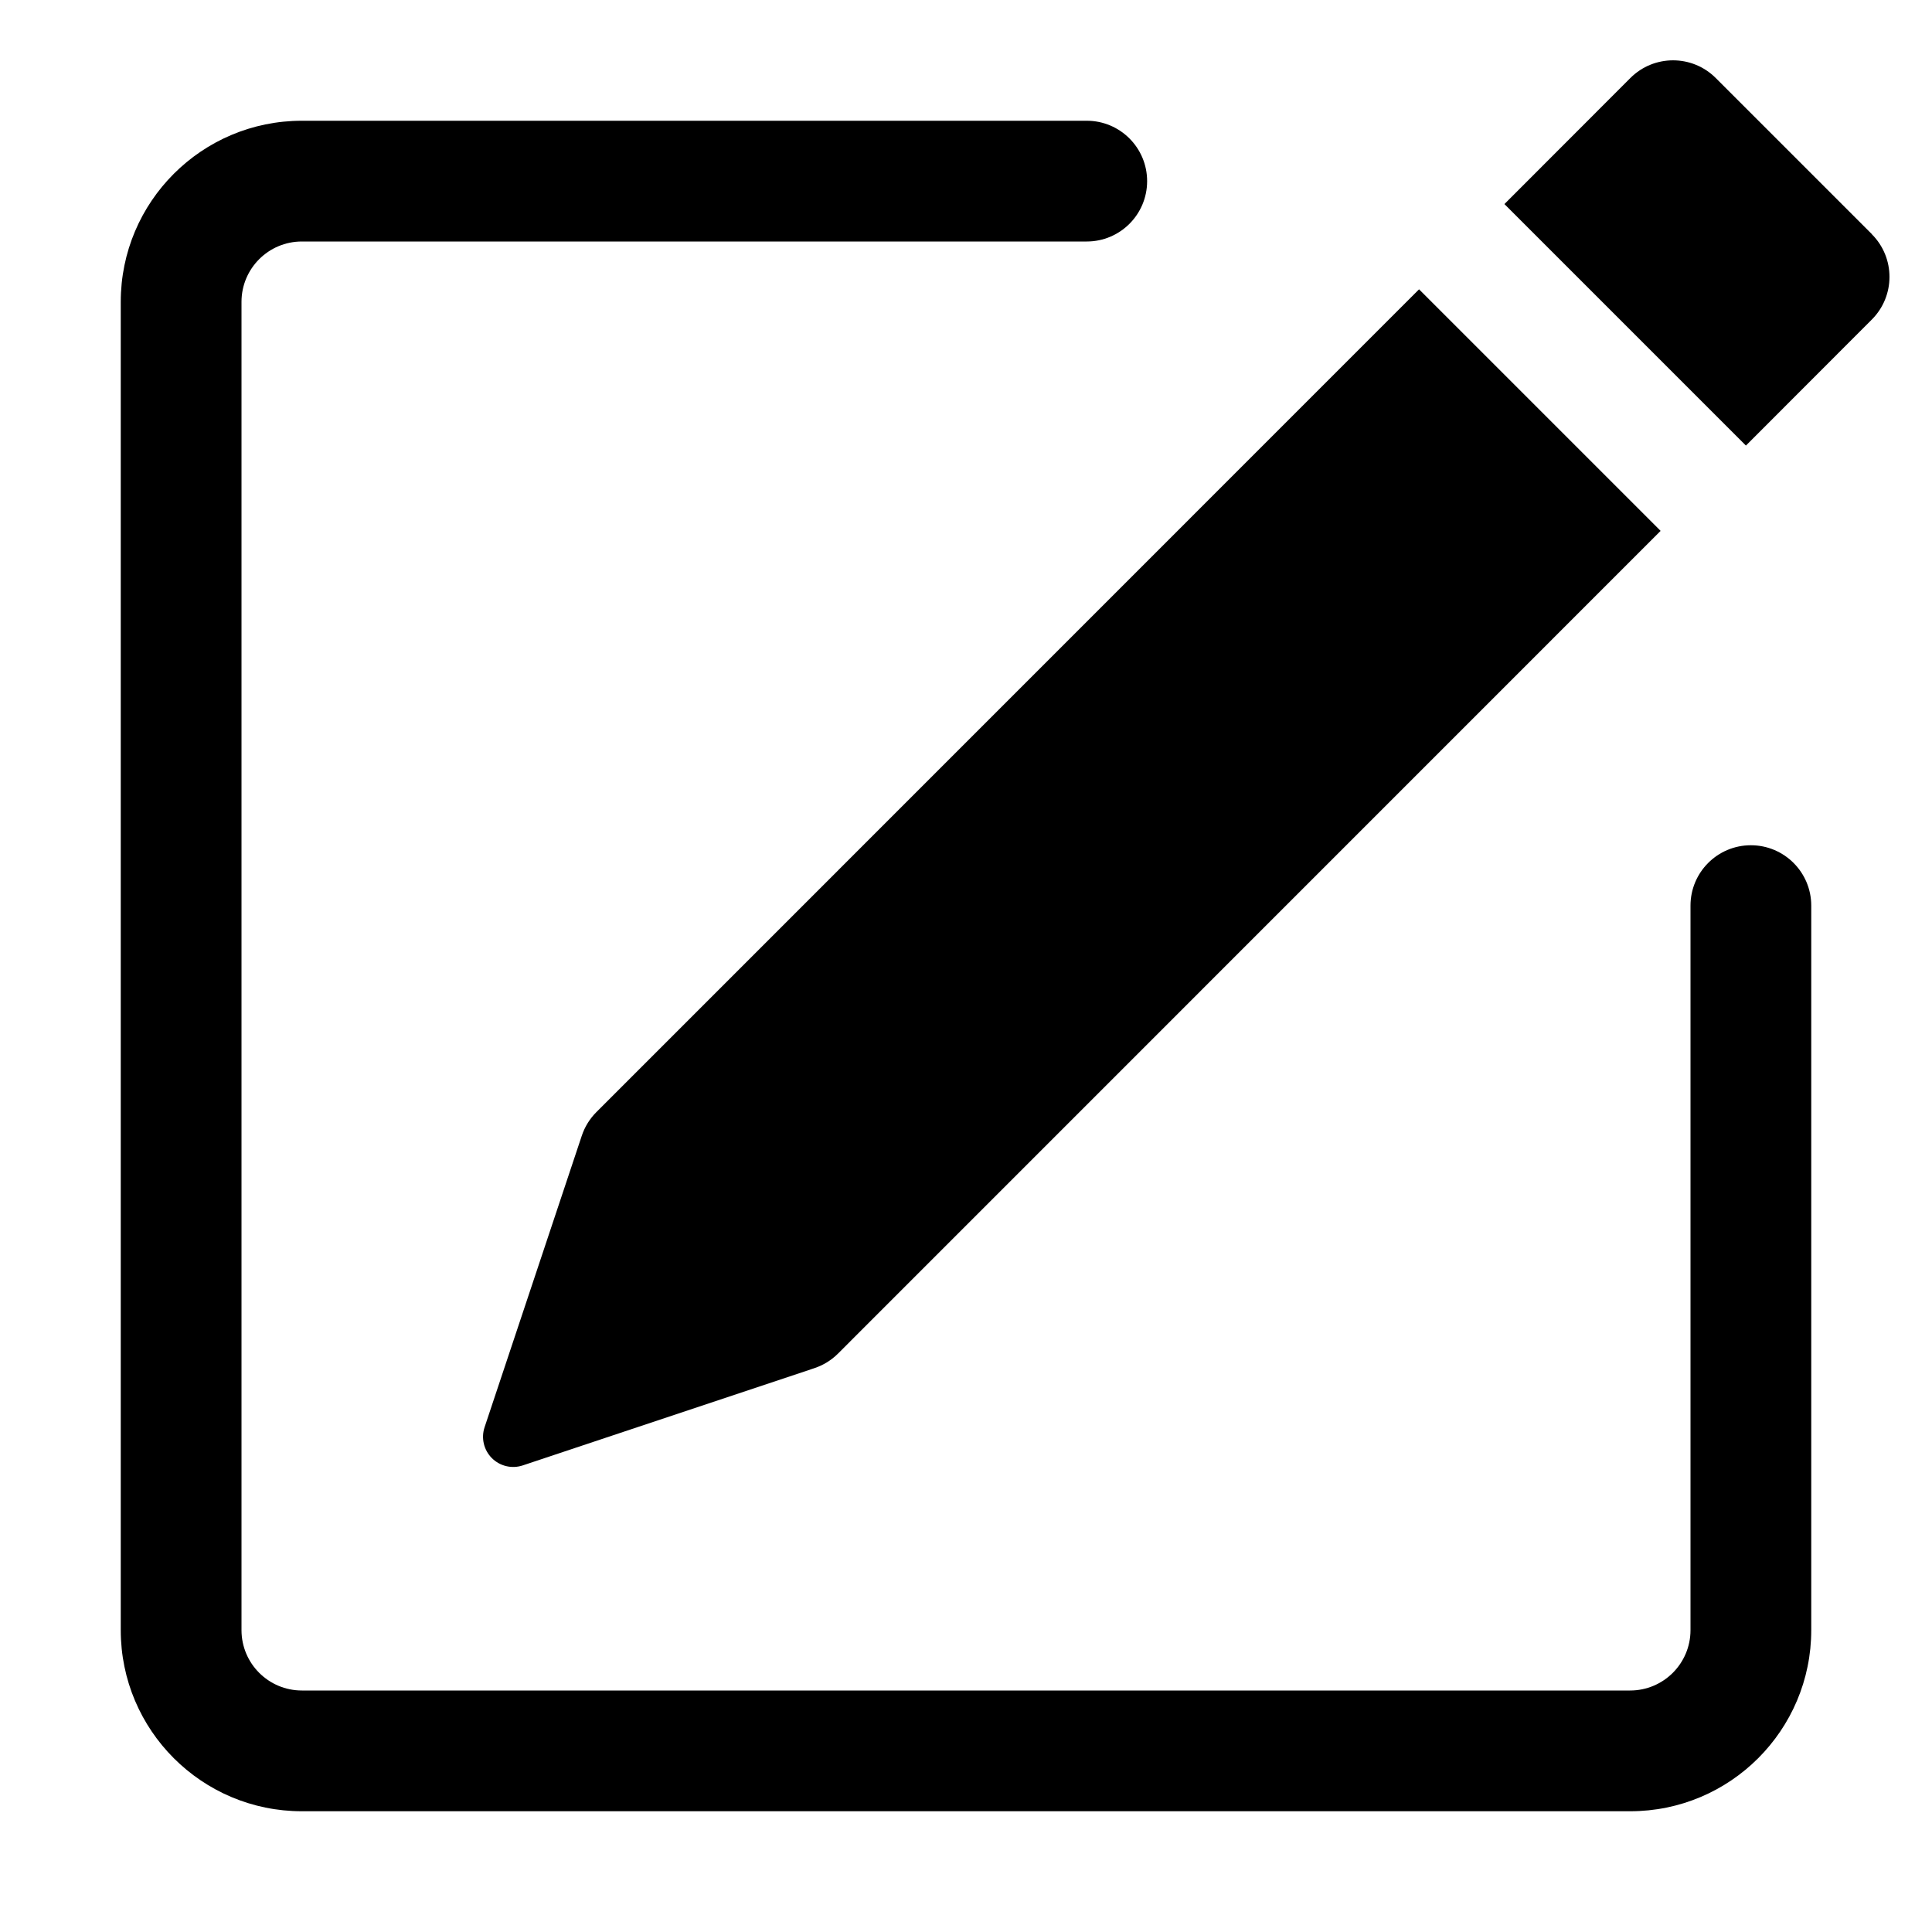
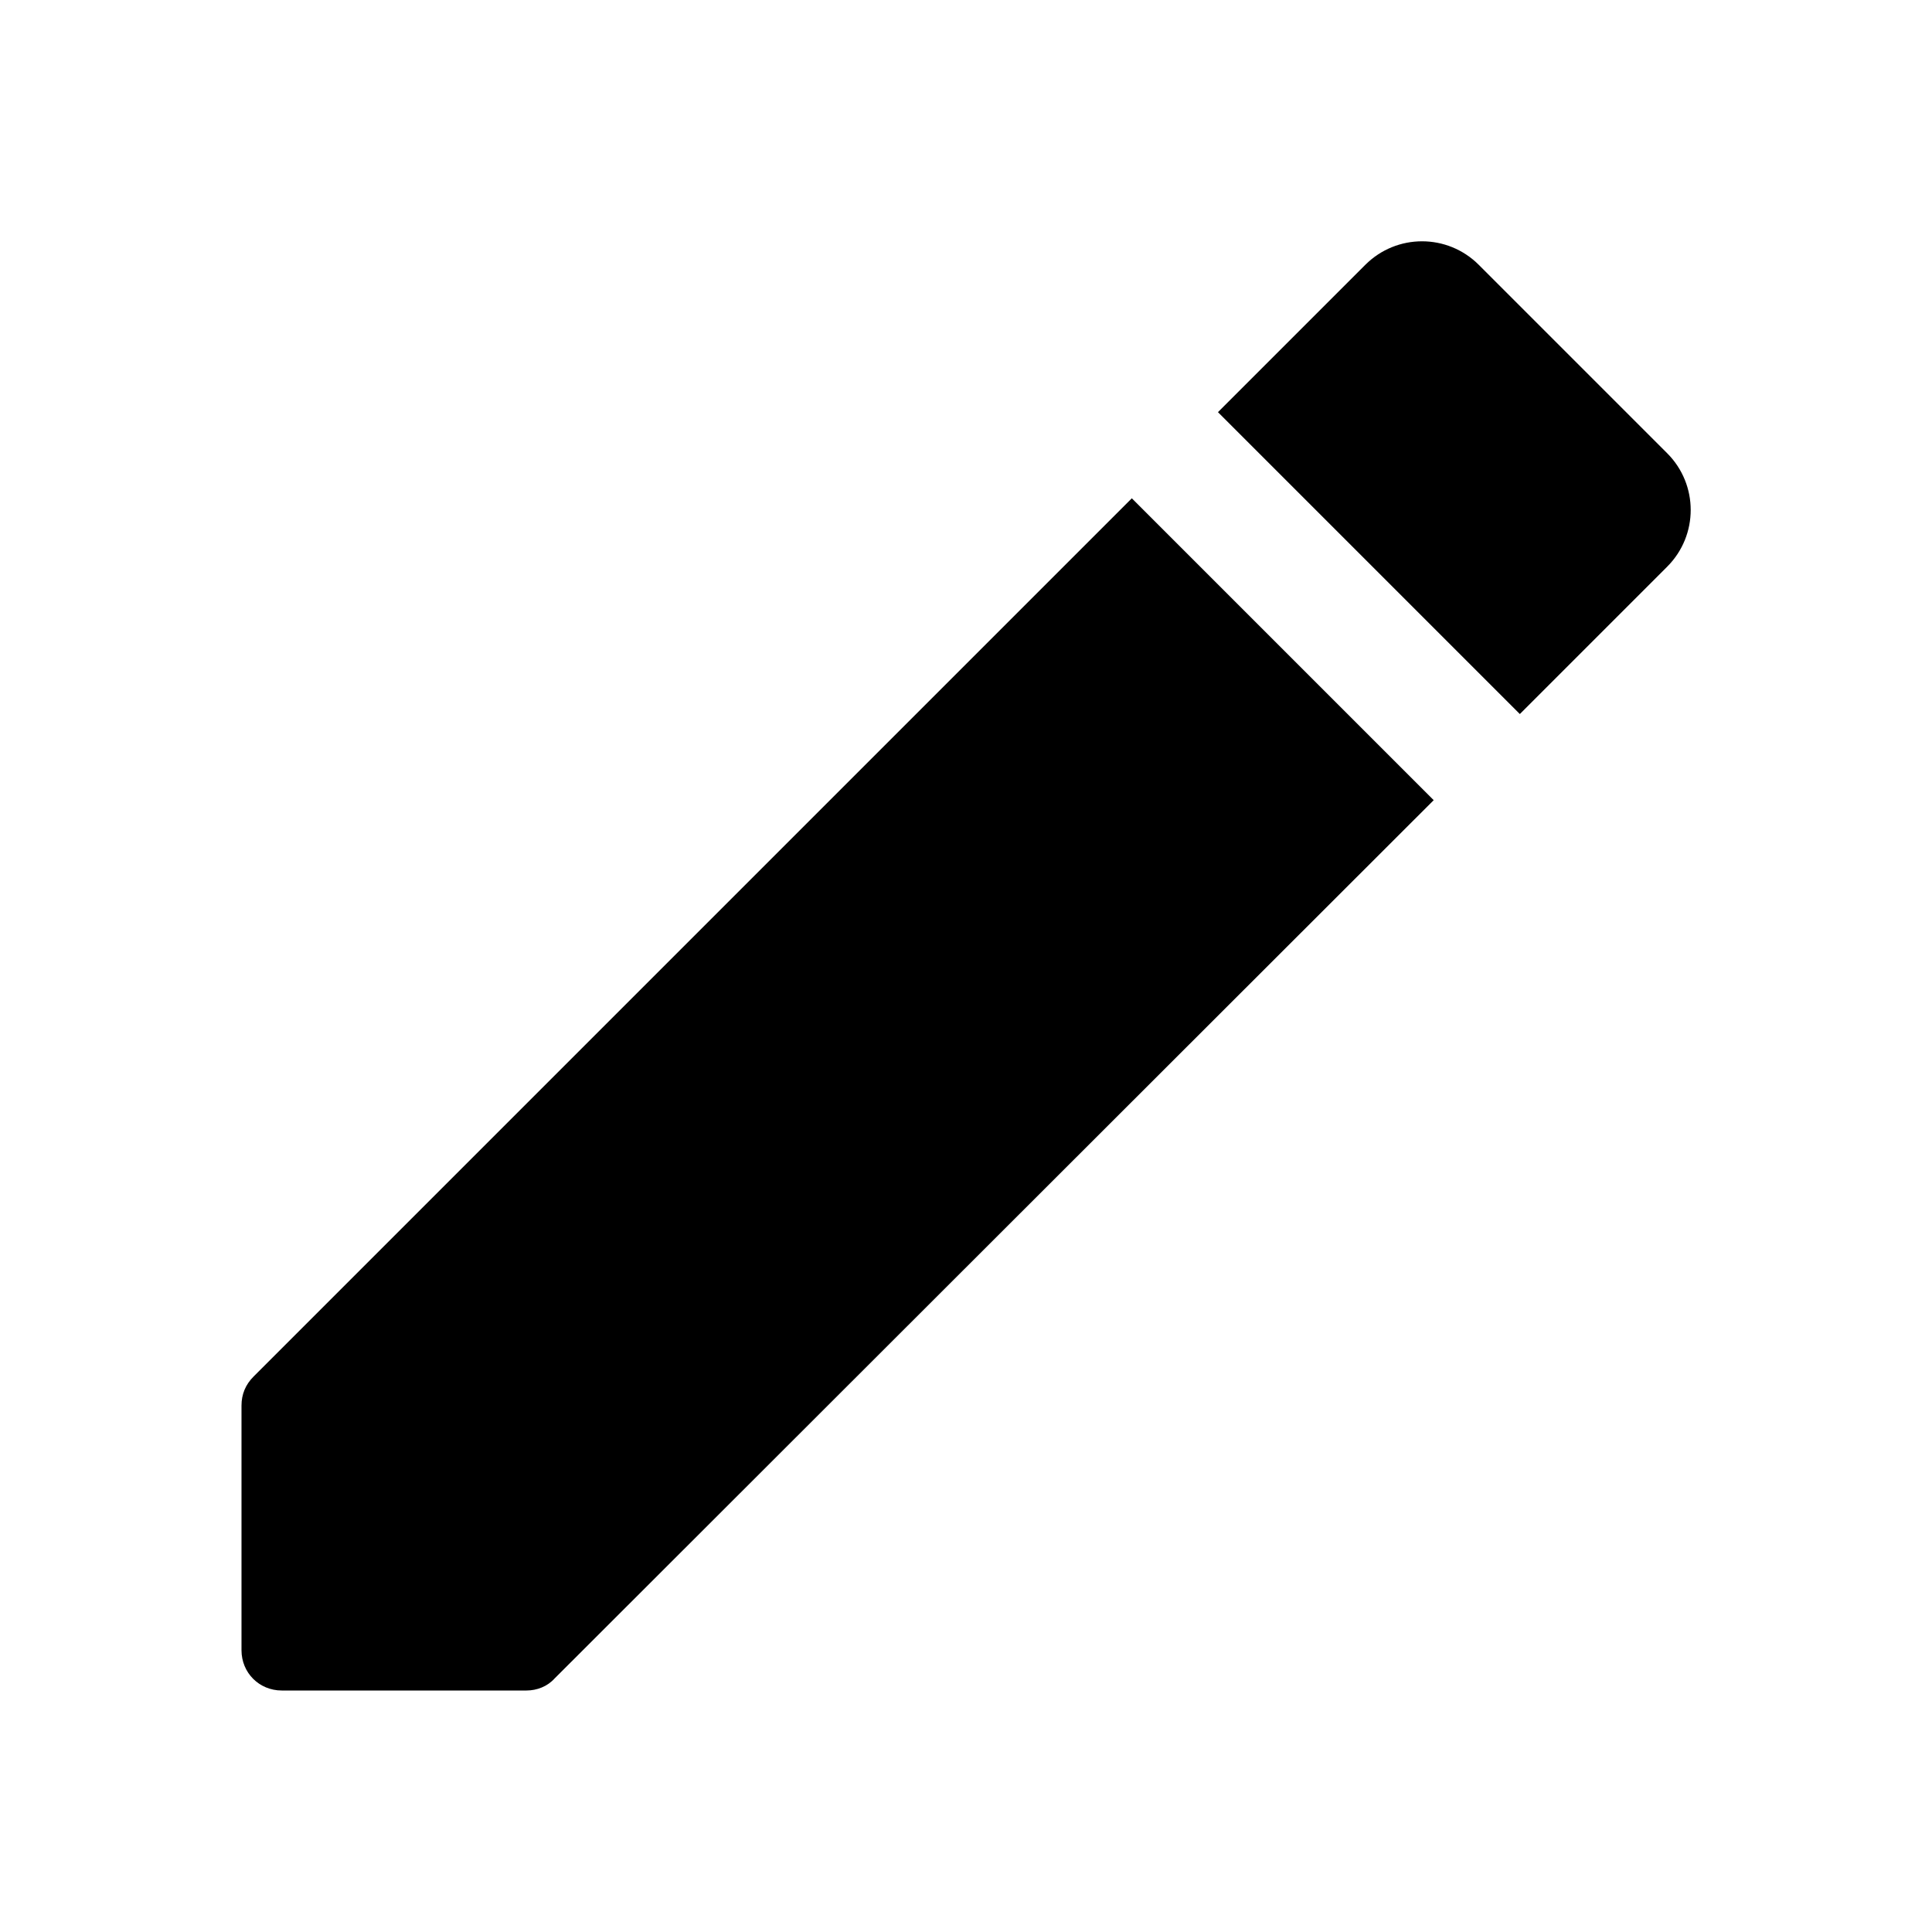
- <svg xmlns="http://www.w3.org/2000/svg" width="16" height="16" fill="currentColor" class="bi bi-pencil-square" viewBox="0 0 16 16">
-   <path d="M15.502 1.94a.5.5 0 0 1 0 .706L14.459 3.69l-2-2L13.502.646a.5.5 0 0 1 .707 0l1.293 1.293zm-1.75 2.456-2-2L4.939 9.21a.5.5 0 0 0-.121.196l-.805 2.414a.25.25 0 0 0 .316.316l2.414-.805a.5.5 0 0 0 .196-.12l6.813-6.814z" />
-   <path fill-rule="evenodd" d="M1 13.5A1.5 1.5 0 0 0 2.5 15h11a1.5 1.5 0 0 0 1.5-1.5v-6a.5.5 0 0 0-1 0v6a.5.5 0 0 1-.5.5h-11a.5.5 0 0 1-.5-.5v-11a.5.5 0 0 1 .5-.5H9a.5.5 0 0 0 0-1H2.5A1.5 1.5 0 0 0 1 2.5v11z" />
+ <svg xmlns="http://www.w3.org/2000/svg" viewBox="0 0 24 24" id="edit">
+   <path fill="none" d="M0 0h24v24H0V0z" />
+   <path d="M3 17.46v3.04c0 .28.22.5.5.5h3.04c.13 0 .26-.05.35-.15L17.81 9.94l-3.75-3.75L3.15 17.1c-.1.1-.15.22-.15.36zM20.71 7.04c.39-.39.39-1.02 0-1.41l-2.34-2.34c-.39-.39-1.02-.39-1.41 0l-1.83 1.83 3.75 3.75 1.83-1.83z" />
</svg>
